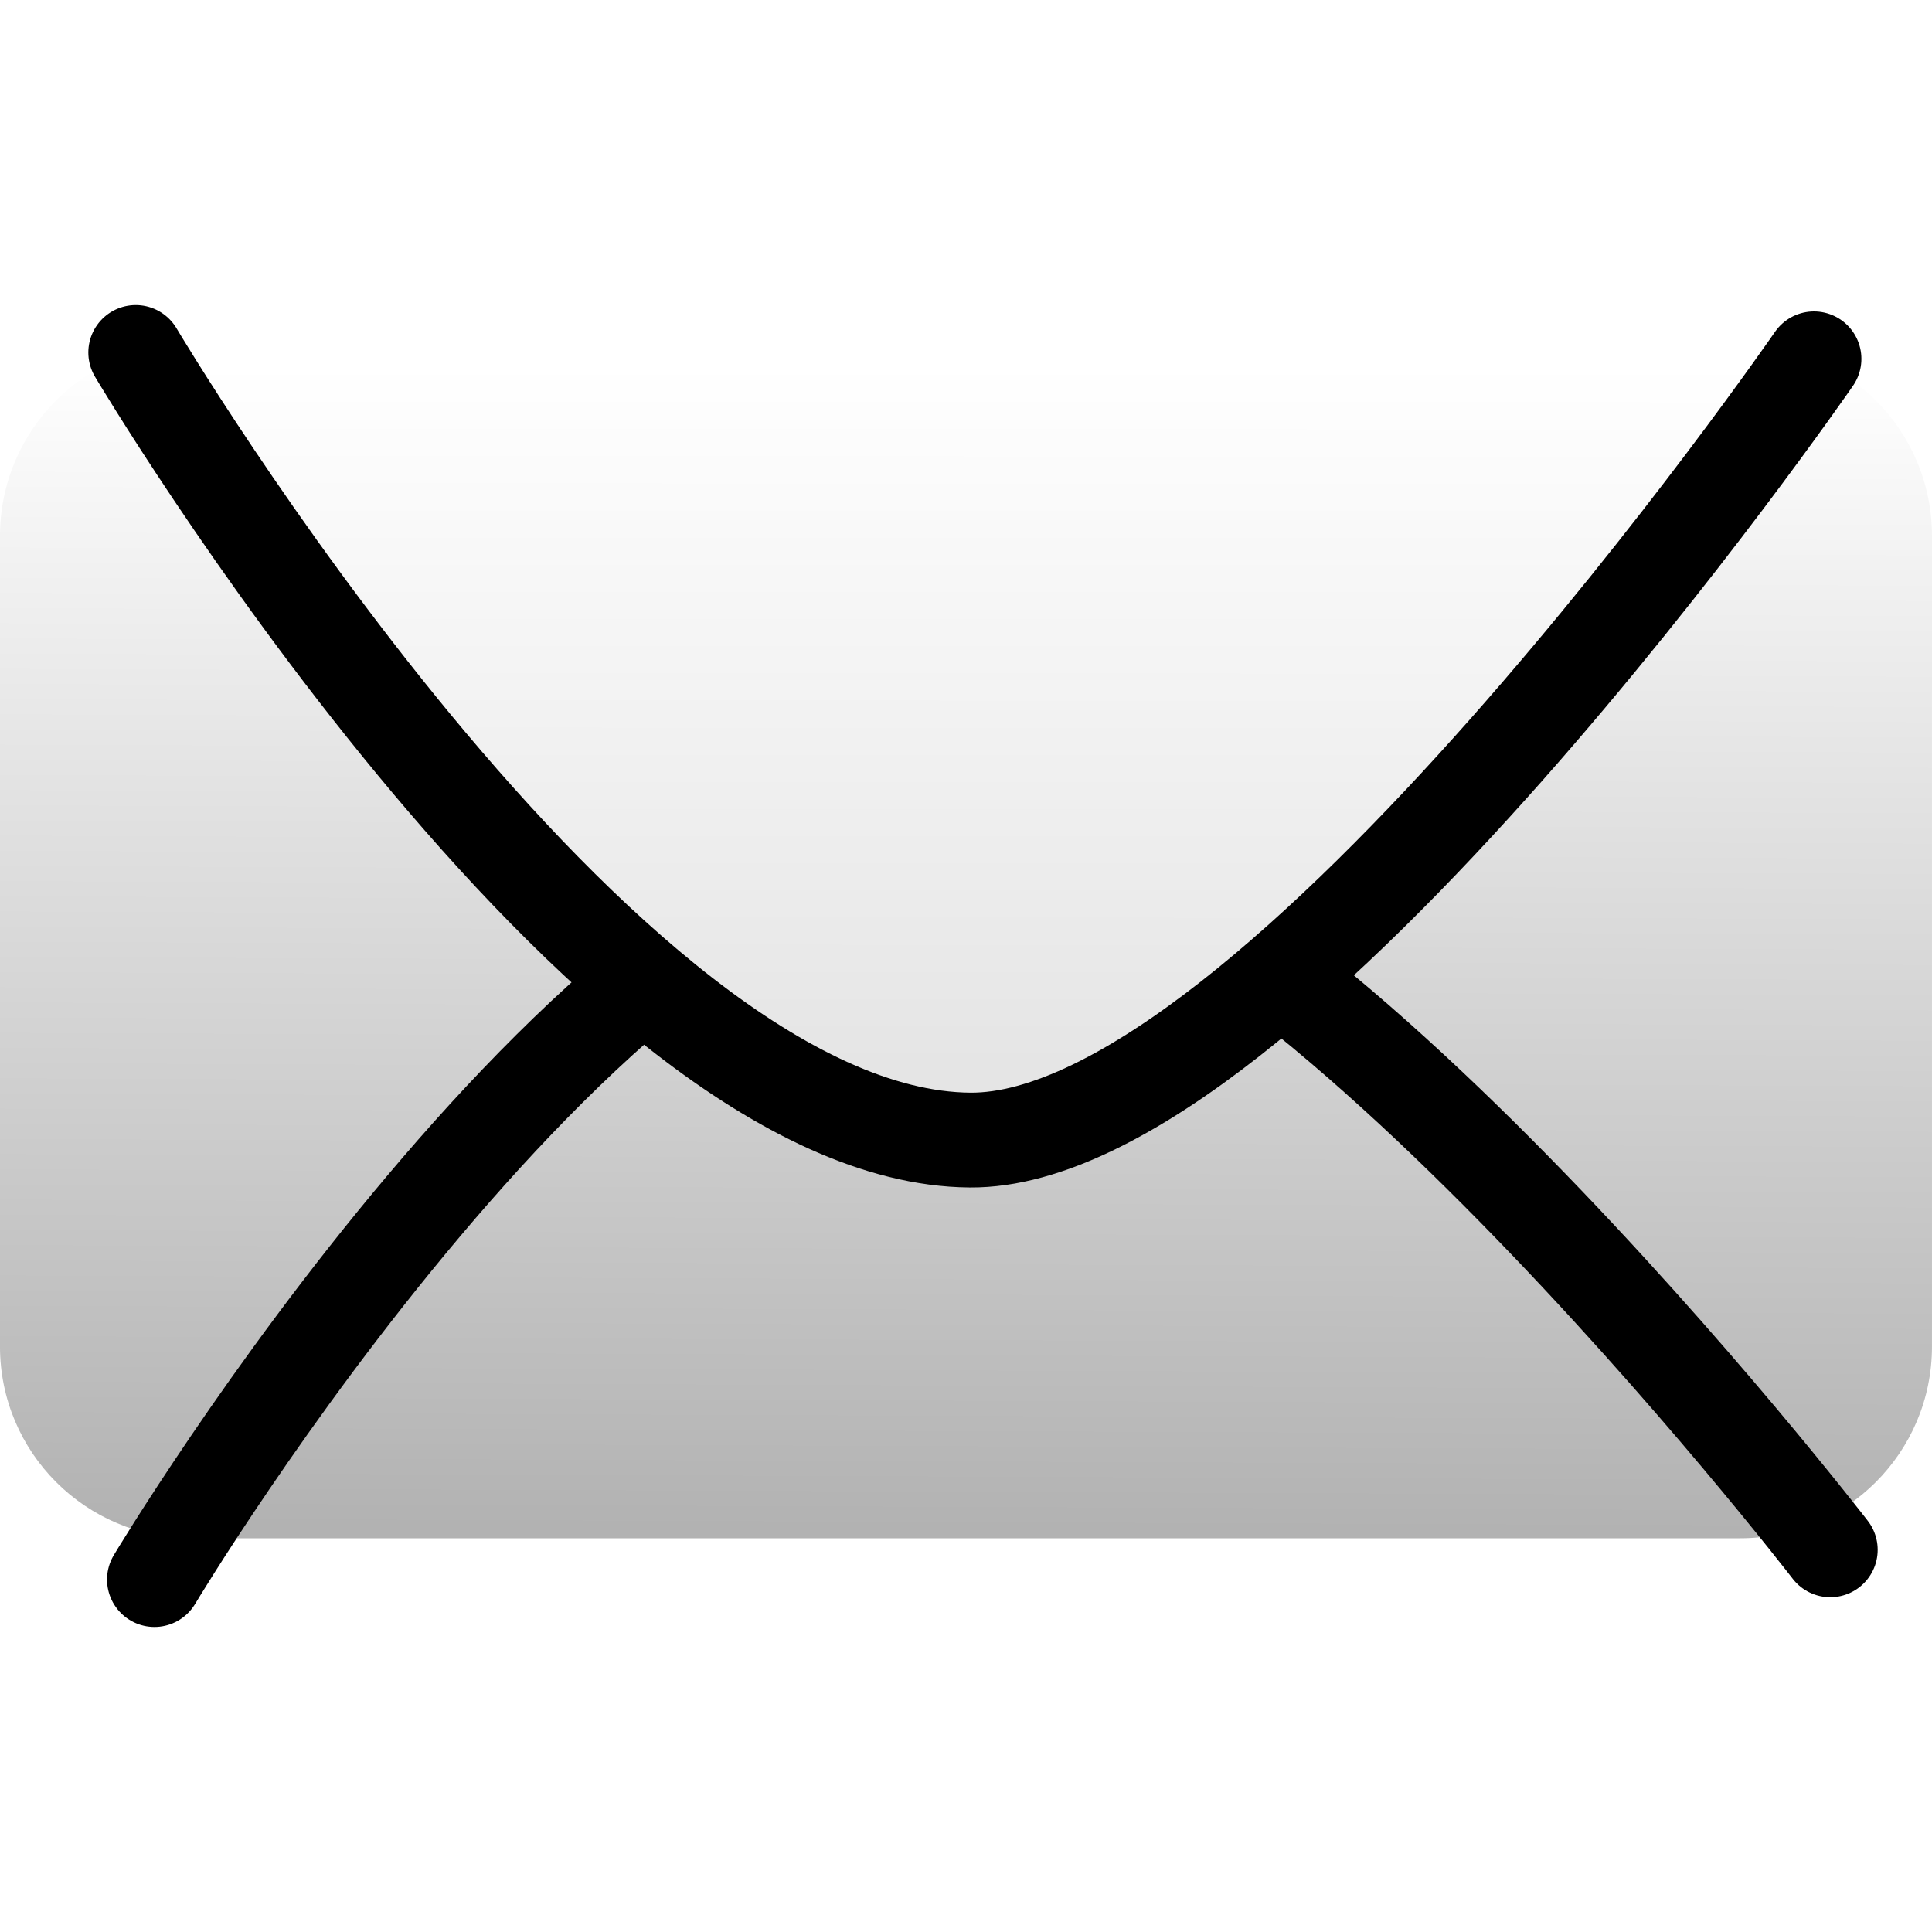
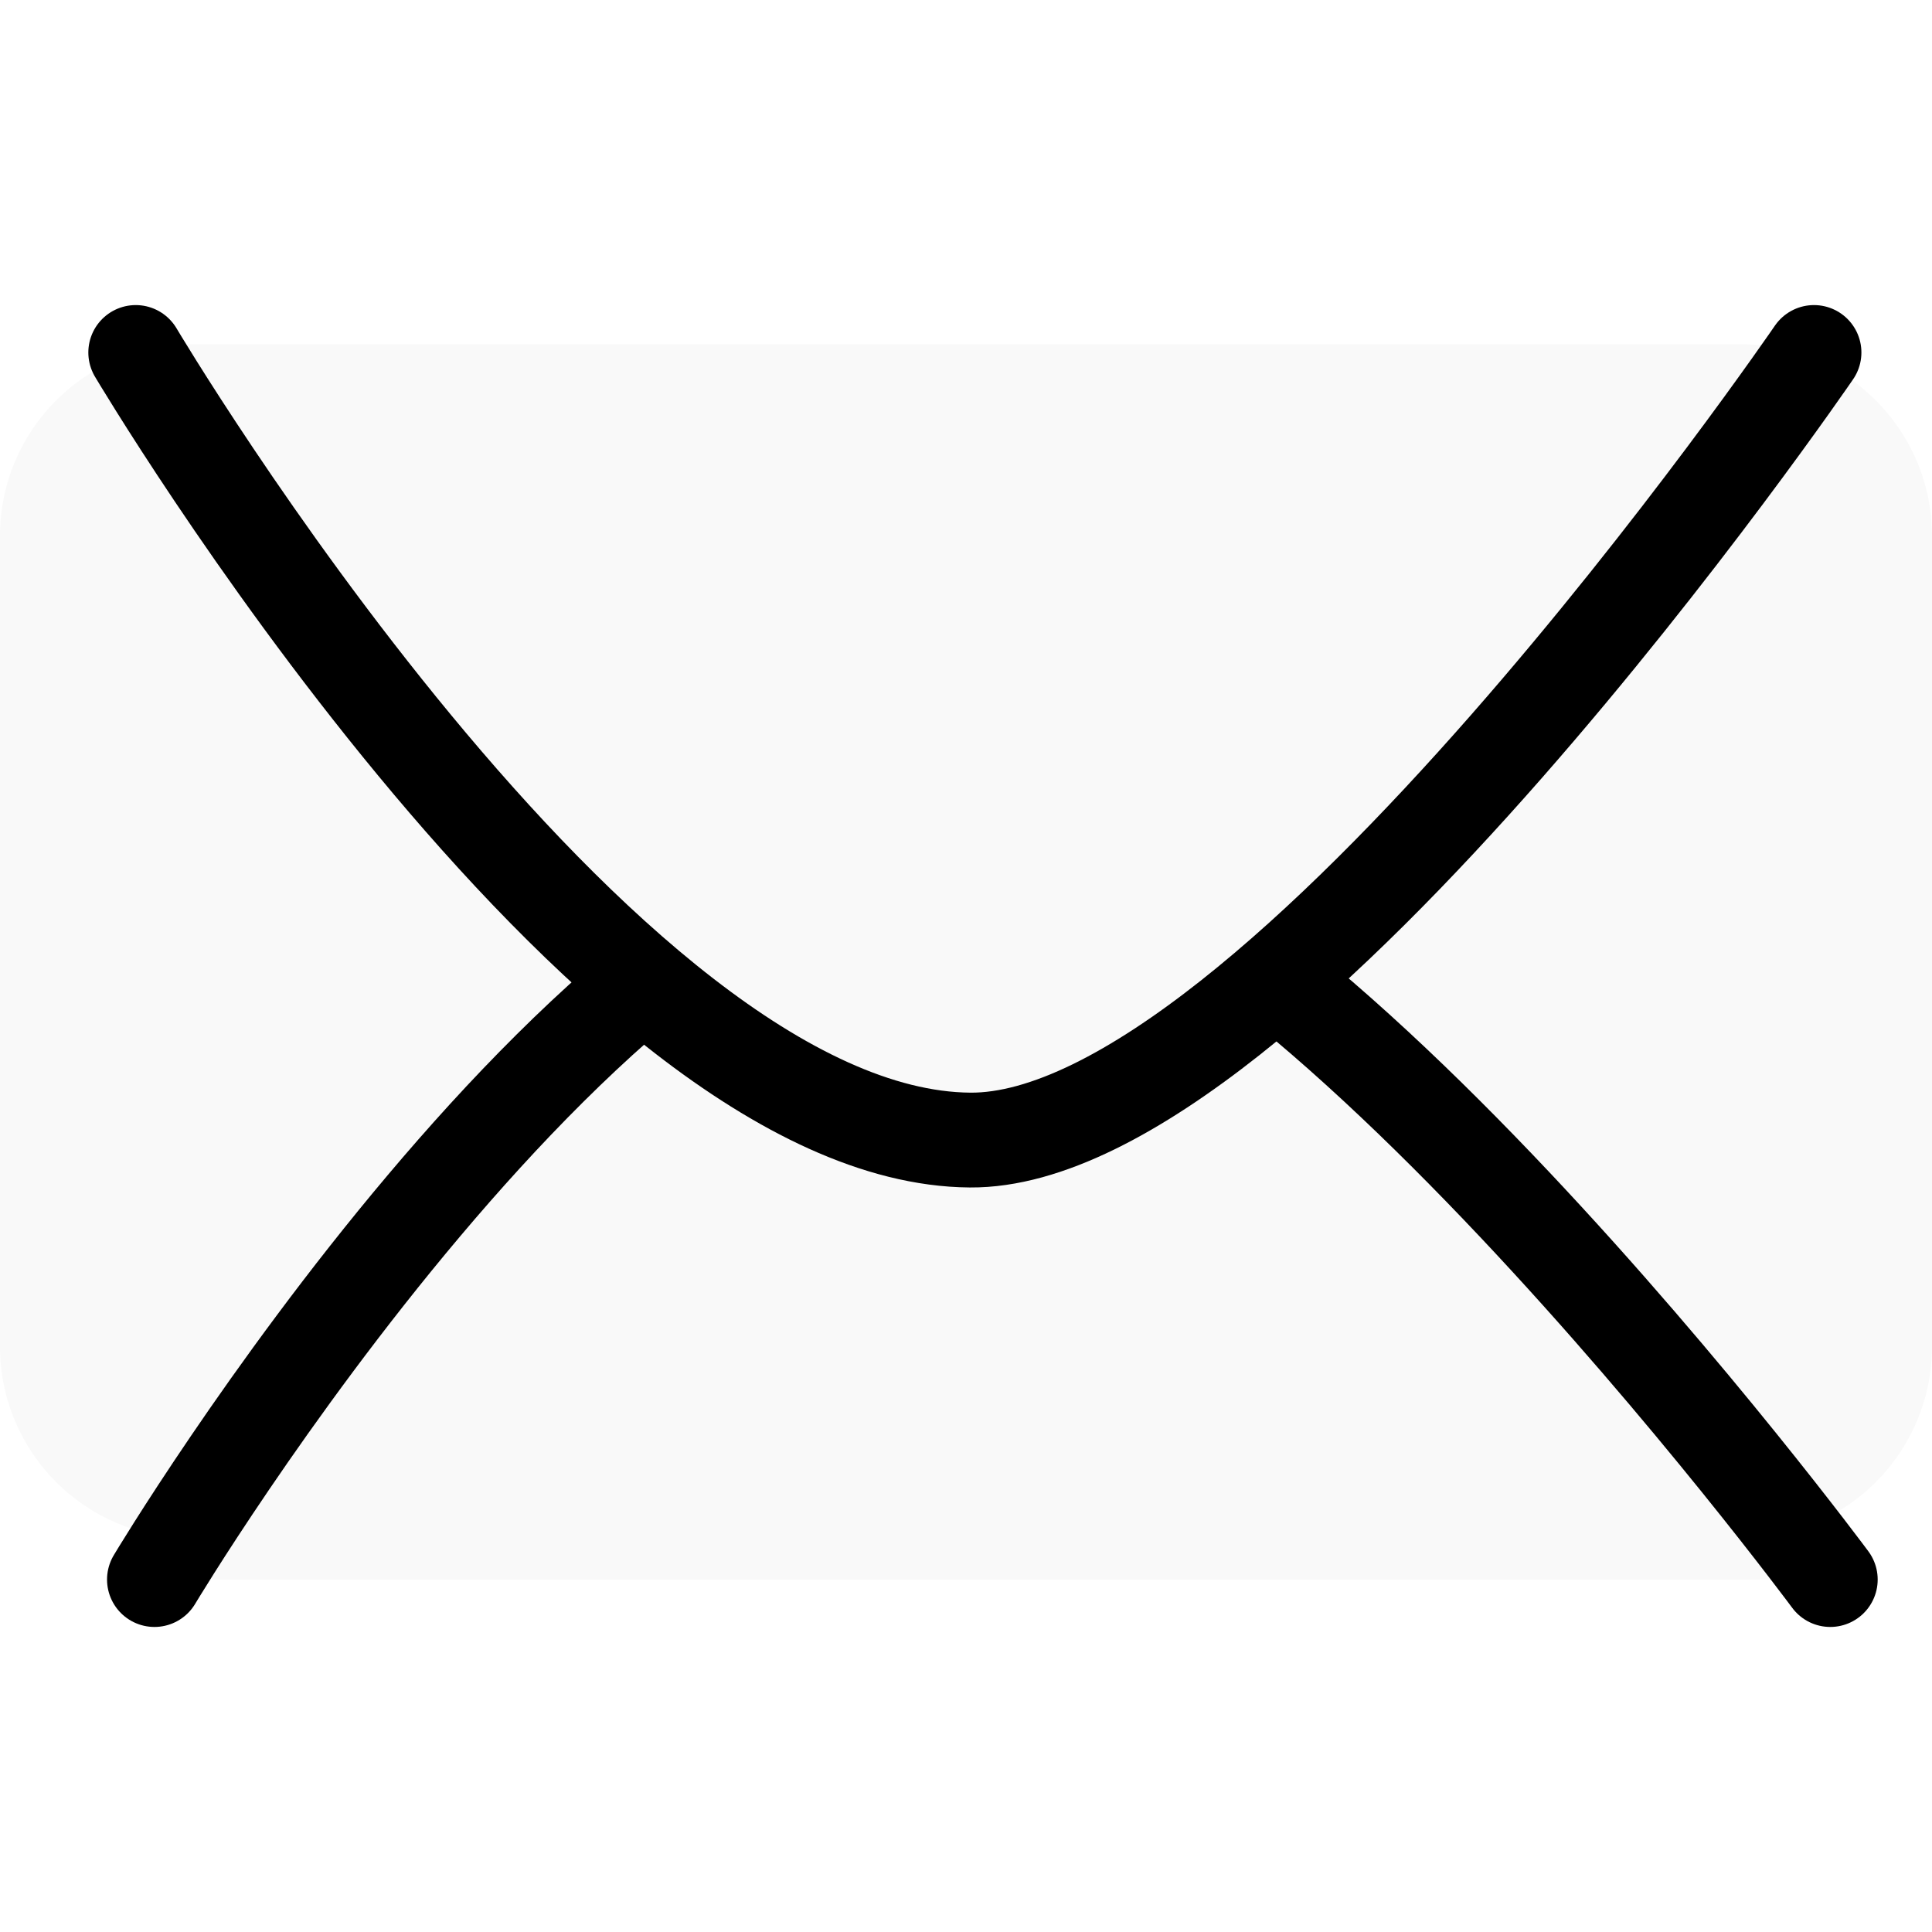
- <svg xmlns="http://www.w3.org/2000/svg" xmlns:xlink="http://www.w3.org/1999/xlink" width="256" height="256" viewBox="0 0 67.733 67.733" version="1.1" id="svg1" xml:space="preserve">
-   <defs id="defs1">
-     <linearGradient id="linearGradient3">
-       <stop style="stop-color:#ffffff;stop-opacity:1;" offset="0" id="stop3" />
-       <stop style="stop-color:#e5e5e5;stop-opacity:1;" offset="1" id="stop4" />
-     </linearGradient>
-     <linearGradient id="linearGradient1">
-       <stop style="stop-color:#ffffff;stop-opacity:1;" offset="0" id="stop1" />
-       <stop style="stop-color:#b2b2b2;stop-opacity:1;" offset="1" id="stop2" />
-     </linearGradient>
-     <linearGradient xlink:href="#linearGradient1" id="linearGradient2" x1="34.63" y1="14.16" x2="34.476" y2="51.099" gradientUnits="userSpaceOnUse" />
-     <linearGradient xlink:href="#linearGradient3" id="linearGradient4" x1="34.088" y1="14.14" x2="34.082" y2="36.457" gradientUnits="userSpaceOnUse" />
-   </defs>
+ <svg xmlns="http://www.w3.org/2000/svg" width="256" height="256" viewBox="0 0 67.733 67.733" version="1.1" id="svg1" xml:space="preserve">
+   <defs id="defs1" />
  <g id="layer4" style="display:inline">
-     <g id="g4" transform="matrix(1.108123,0,0,1.108123,-3.661758,-2.997472)">
-       <rect style="fill:url(#linearGradient2);fill-opacity:1;stroke:none;stroke-width:5;stroke-linecap:round;stroke-linejoin:round;stroke-dasharray:none;stroke-opacity:1" id="rect8" width="61.124" height="37.776" x="3.304" y="13.596" ry="6.066" />
-       <path style="fill:none;fill-opacity:1;stroke:#000000;stroke-width:3;stroke-linecap:round;stroke-linejoin:round;stroke-dasharray:none;stroke-opacity:1" d="m 8.191,52.678 c 0,0 14.133,-23.632 25.807,-23.718 9.604,-0.07 27.212,22.777 27.212,22.777" id="path10" />
-       <path style="fill:url(#linearGradient4);stroke:#000000;stroke-width:3;stroke-linecap:round;stroke-linejoin:round;stroke-dasharray:none;stroke-opacity:1" d="m 7.599,13.857 c 0,0 14.725,24.831 26.398,24.917 9.604,0.07 26.698,-24.716 26.698,-24.716" id="path9" />
+     <g id="g4" transform="matrix(1.108123,0,0,1.108123,-3.661758,-2.997472)" style="fill:#f9f9f9">
+       <rect style="fill:#f9f9f9;fill-opacity:1;stroke:none;stroke-width:5;stroke-linecap:round;stroke-linejoin:round;stroke-dasharray:none;stroke-opacity:1" id="rect8" width="61.124" height="37.776" x="3.304" y="13.596" ry="6.066" />
+       <path style="fill:#f9f9f9;fill-opacity:1;stroke:#000000;stroke-width:3;stroke-linecap:round;stroke-linejoin:round;stroke-dasharray:none;stroke-opacity:1" d="m 8.191,52.678 c 0,0 14.133,-23.632 25.807,-23.718 9.604,-0.07 27.212,23.718 27.212,23.718" id="path10" />
+       <path style="fill:#f9f9f9;stroke:#000000;stroke-width:3;stroke-linecap:round;stroke-linejoin:round;stroke-dasharray:none;stroke-opacity:1" d="m 7.599,13.857 c 0,0 14.725,24.831 26.398,24.917 9.604,0.07 26.698,-24.917 26.698,-24.917" id="path9" />
    </g>
  </g>
</svg>
